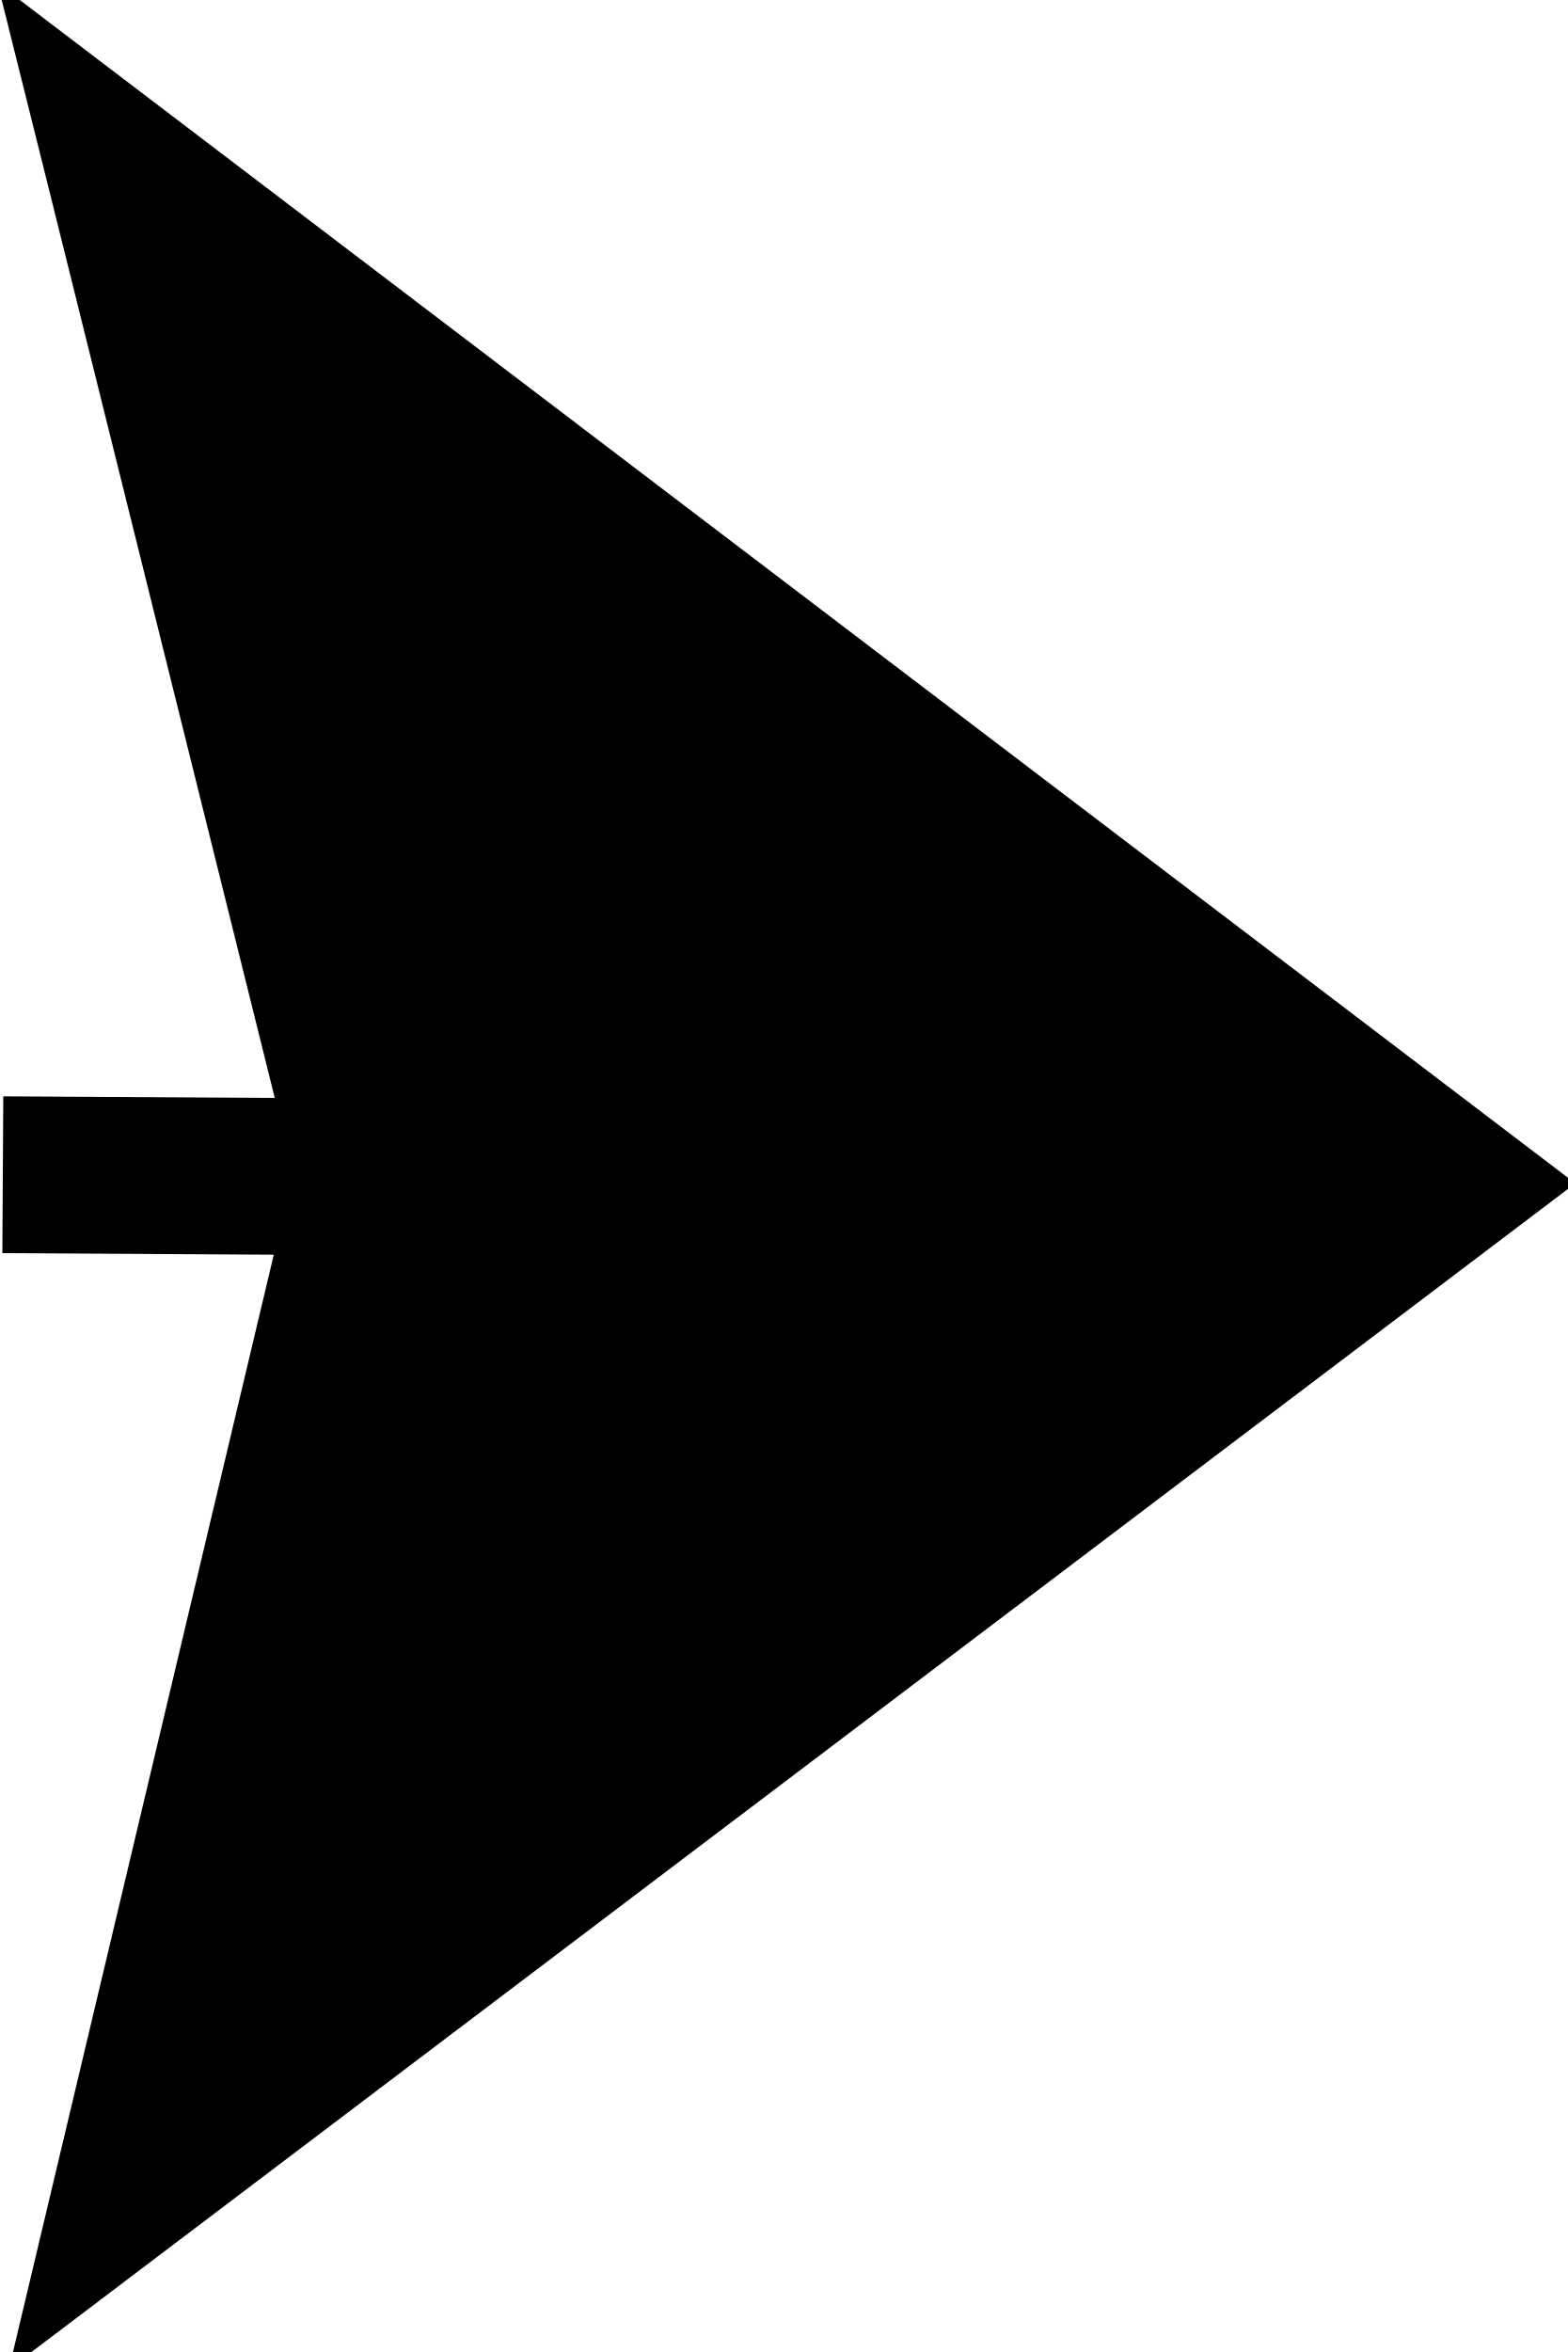
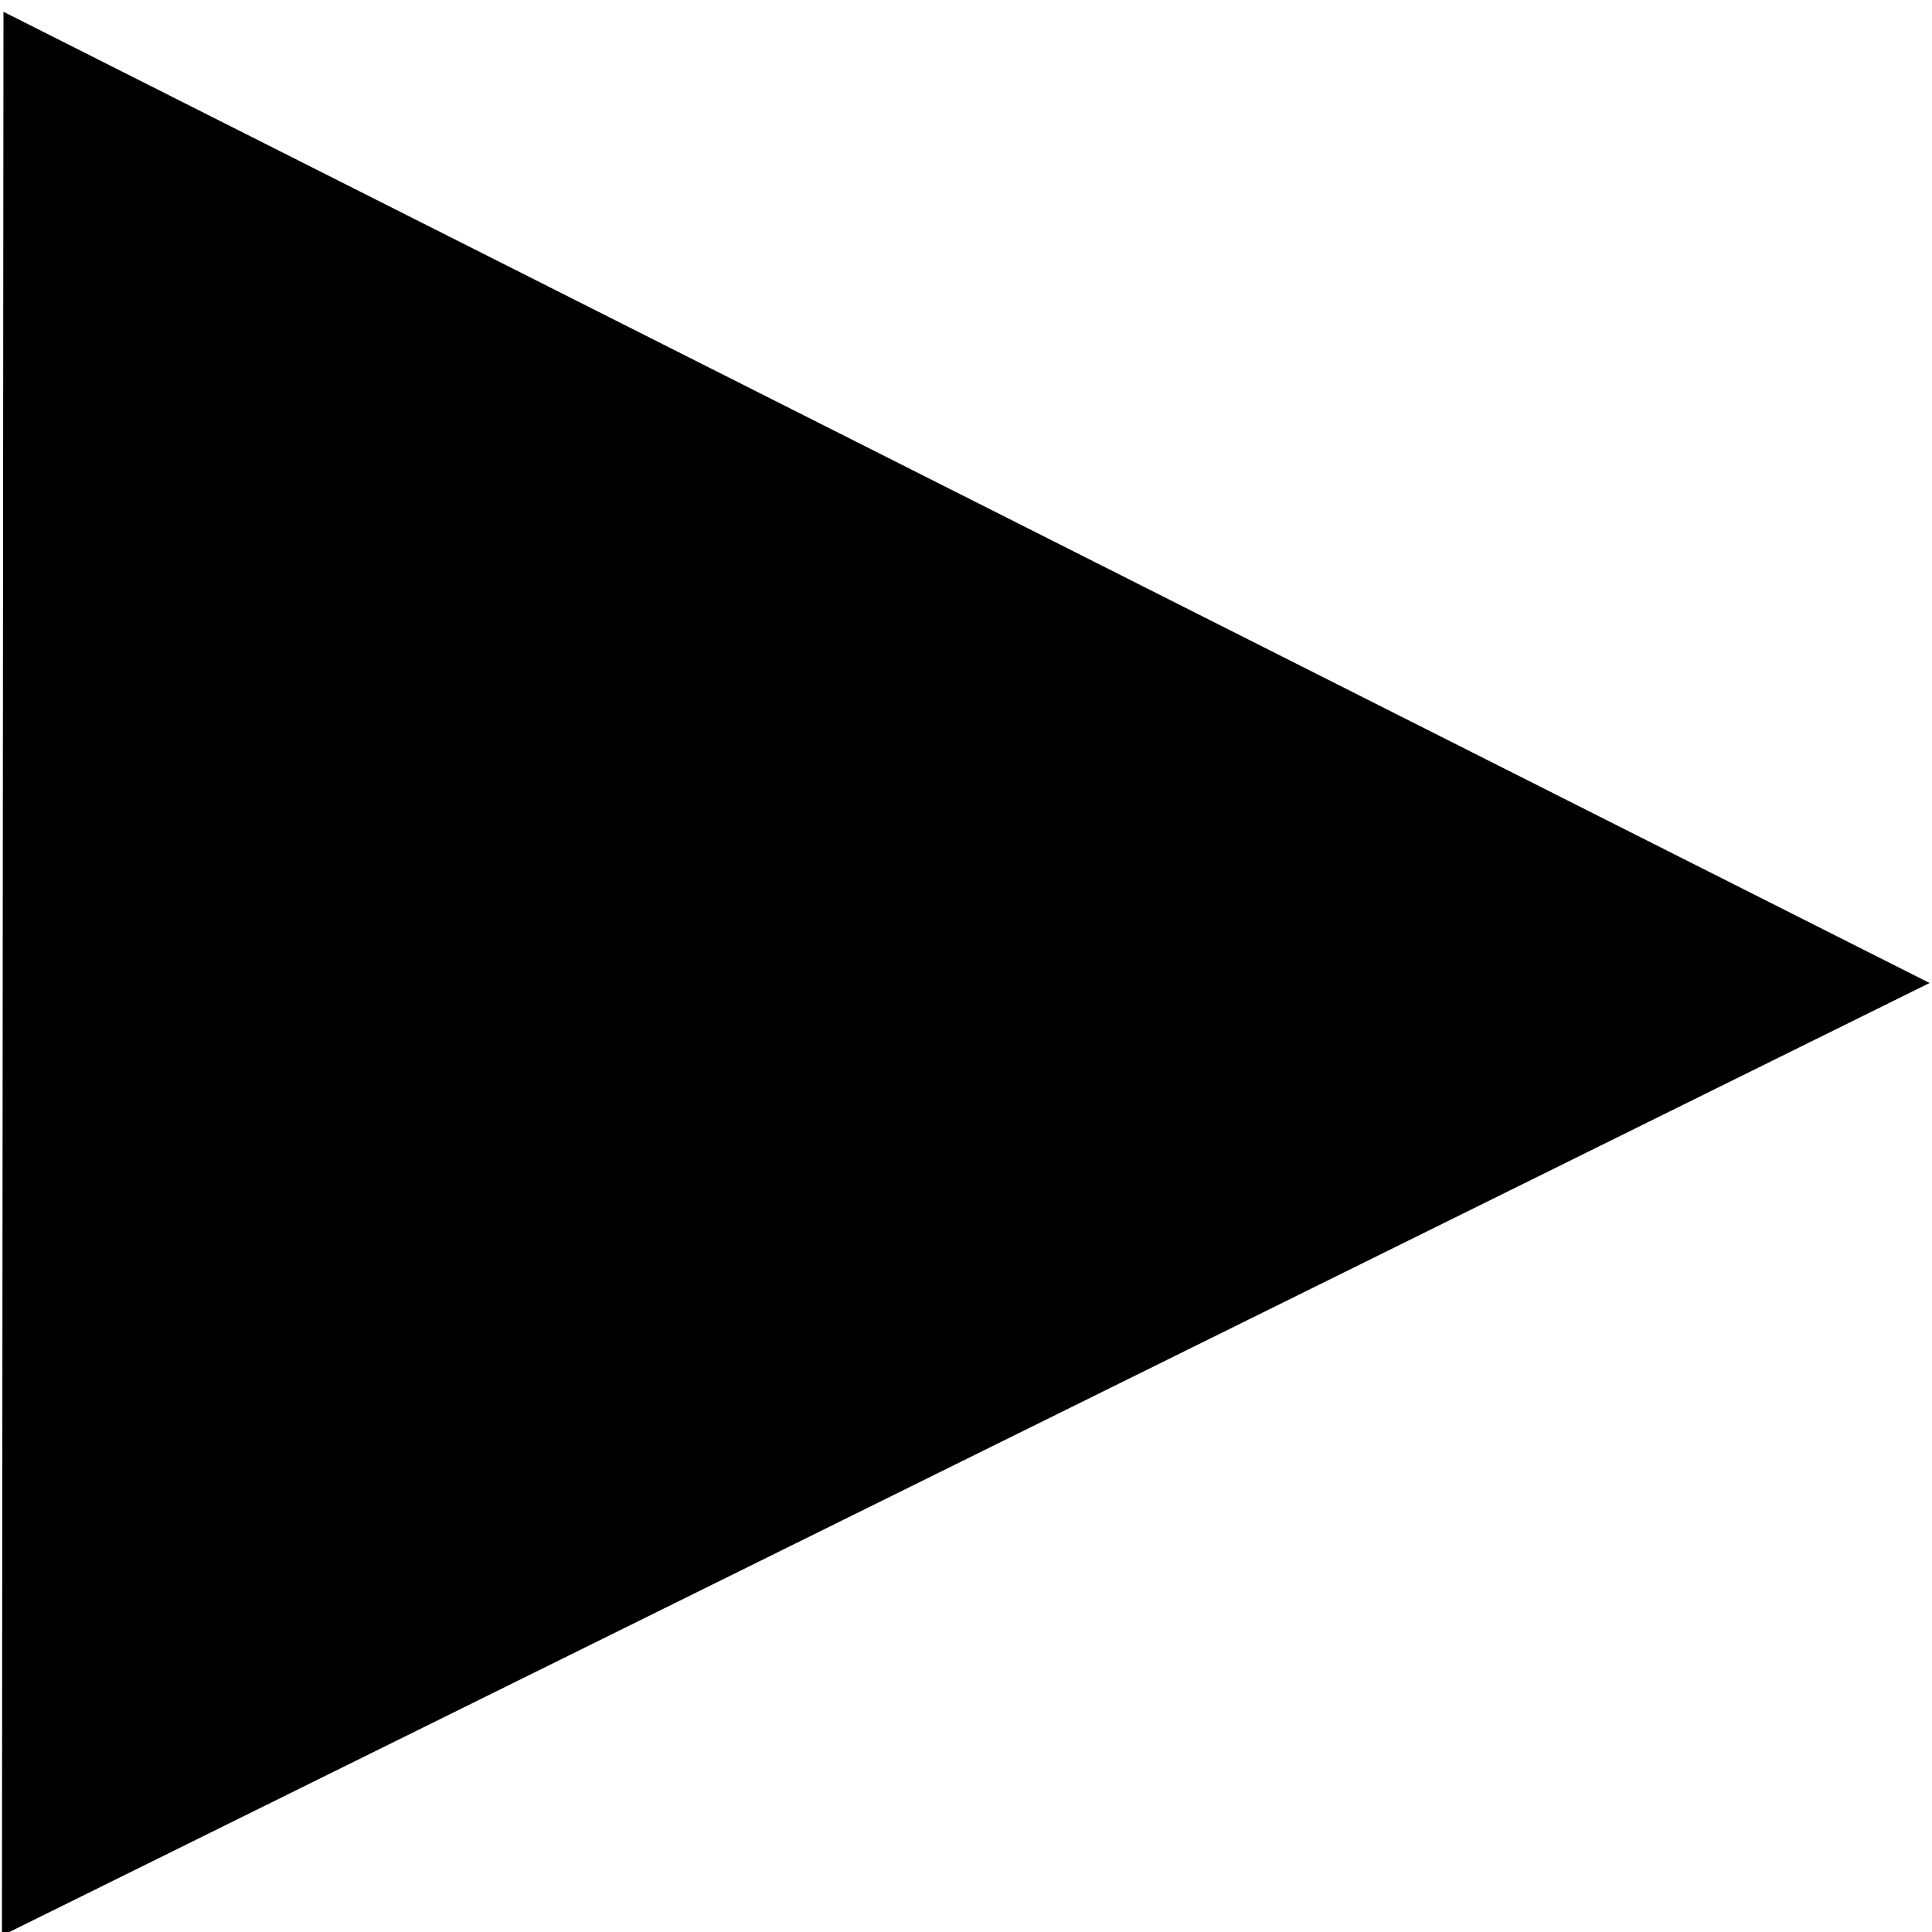
- <svg xmlns="http://www.w3.org/2000/svg" width="10" height="15" viewBox="0 0 10 15" id="svg2" version="1.1">
+ <svg xmlns="http://www.w3.org/2000/svg" width="20" height="20" viewBox="0 0 20 20" id="svg2" version="1.1">
  <defs id="defs4" />
-   <g id="layer1" transform="translate(0,-1037.362)">
-     <path style="fill:none;fill-rule:evenodd;stroke:#000000;stroke-width:1px;stroke-linecap:butt;stroke-linejoin:miter;stroke-opacity:1" d="m 0.018,1044.854 8.992,0.053" id="path3392" />
-     <path style="color:#000000;font-style:normal;font-variant:normal;font-weight:normal;font-stretch:normal;font-size:medium;line-height:normal;font-family:sans-serif;text-indent:0;text-align:start;text-decoration:none;text-decoration-line:none;text-decoration-style:solid;text-decoration-color:#000000;letter-spacing:normal;word-spacing:normal;text-transform:none;direction:ltr;block-progression:tb;writing-mode:lr-tb;baseline-shift:baseline;text-anchor:start;white-space:normal;clip-rule:nonzero;display:inline;overflow:visible;visibility:visible;opacity:1;isolation:auto;mix-blend-mode:normal;color-interpolation:sRGB;color-interpolation-filters:linearRGB;solid-color:#000000;solid-opacity:1;fill:#000000;fill-opacity:1;fill-rule:evenodd;stroke:none;stroke-width:1px;stroke-linecap:butt;stroke-linejoin:miter;stroke-miterlimit:4;stroke-dasharray:none;stroke-dashoffset:0;stroke-opacity:1;color-rendering:auto;image-rendering:auto;shape-rendering:auto;text-rendering:auto;enable-background:accumulate" d="m -0.016,1037.254 0.344,1.379 1.543,6.207 -1.814,7.631 9.992,-7.562 z" id="path3636" />
+   <g id="layer1" transform="translate(0,-1032.362)">
+     <path style="color:#000000;font-style:normal;font-variant:normal;font-weight:normal;font-stretch:normal;font-size:medium;line-height:normal;font-family:sans-serif;text-indent:0;text-align:start;text-decoration:none;text-decoration-line:none;text-decoration-style:solid;text-decoration-color:#000000;letter-spacing:normal;word-spacing:normal;text-transform:none;direction:ltr;block-progression:tb;writing-mode:lr-tb;baseline-shift:baseline;text-anchor:start;white-space:normal;clip-rule:nonzero;display:inline;overflow:visible;visibility:visible;opacity:1;isolation:auto;mix-blend-mode:normal;color-interpolation:sRGB;color-interpolation-filters:linearRGB;solid-color:#000000;solid-opacity:1;fill:#000000;fill-opacity:1;fill-rule:evenodd;stroke:none;stroke-width:1px;stroke-linecap:butt;stroke-linejoin:miter;stroke-miterlimit:4;stroke-dasharray:none;stroke-dashoffset:0;stroke-opacity:1;color-rendering:auto;image-rendering:auto;shape-rendering:auto;text-rendering:auto;enable-background:accumulate" d="M 0.036,1032.484 0.02,1052.4 19.975,1042.538 Z" id="path3636" />
  </g>
</svg>
